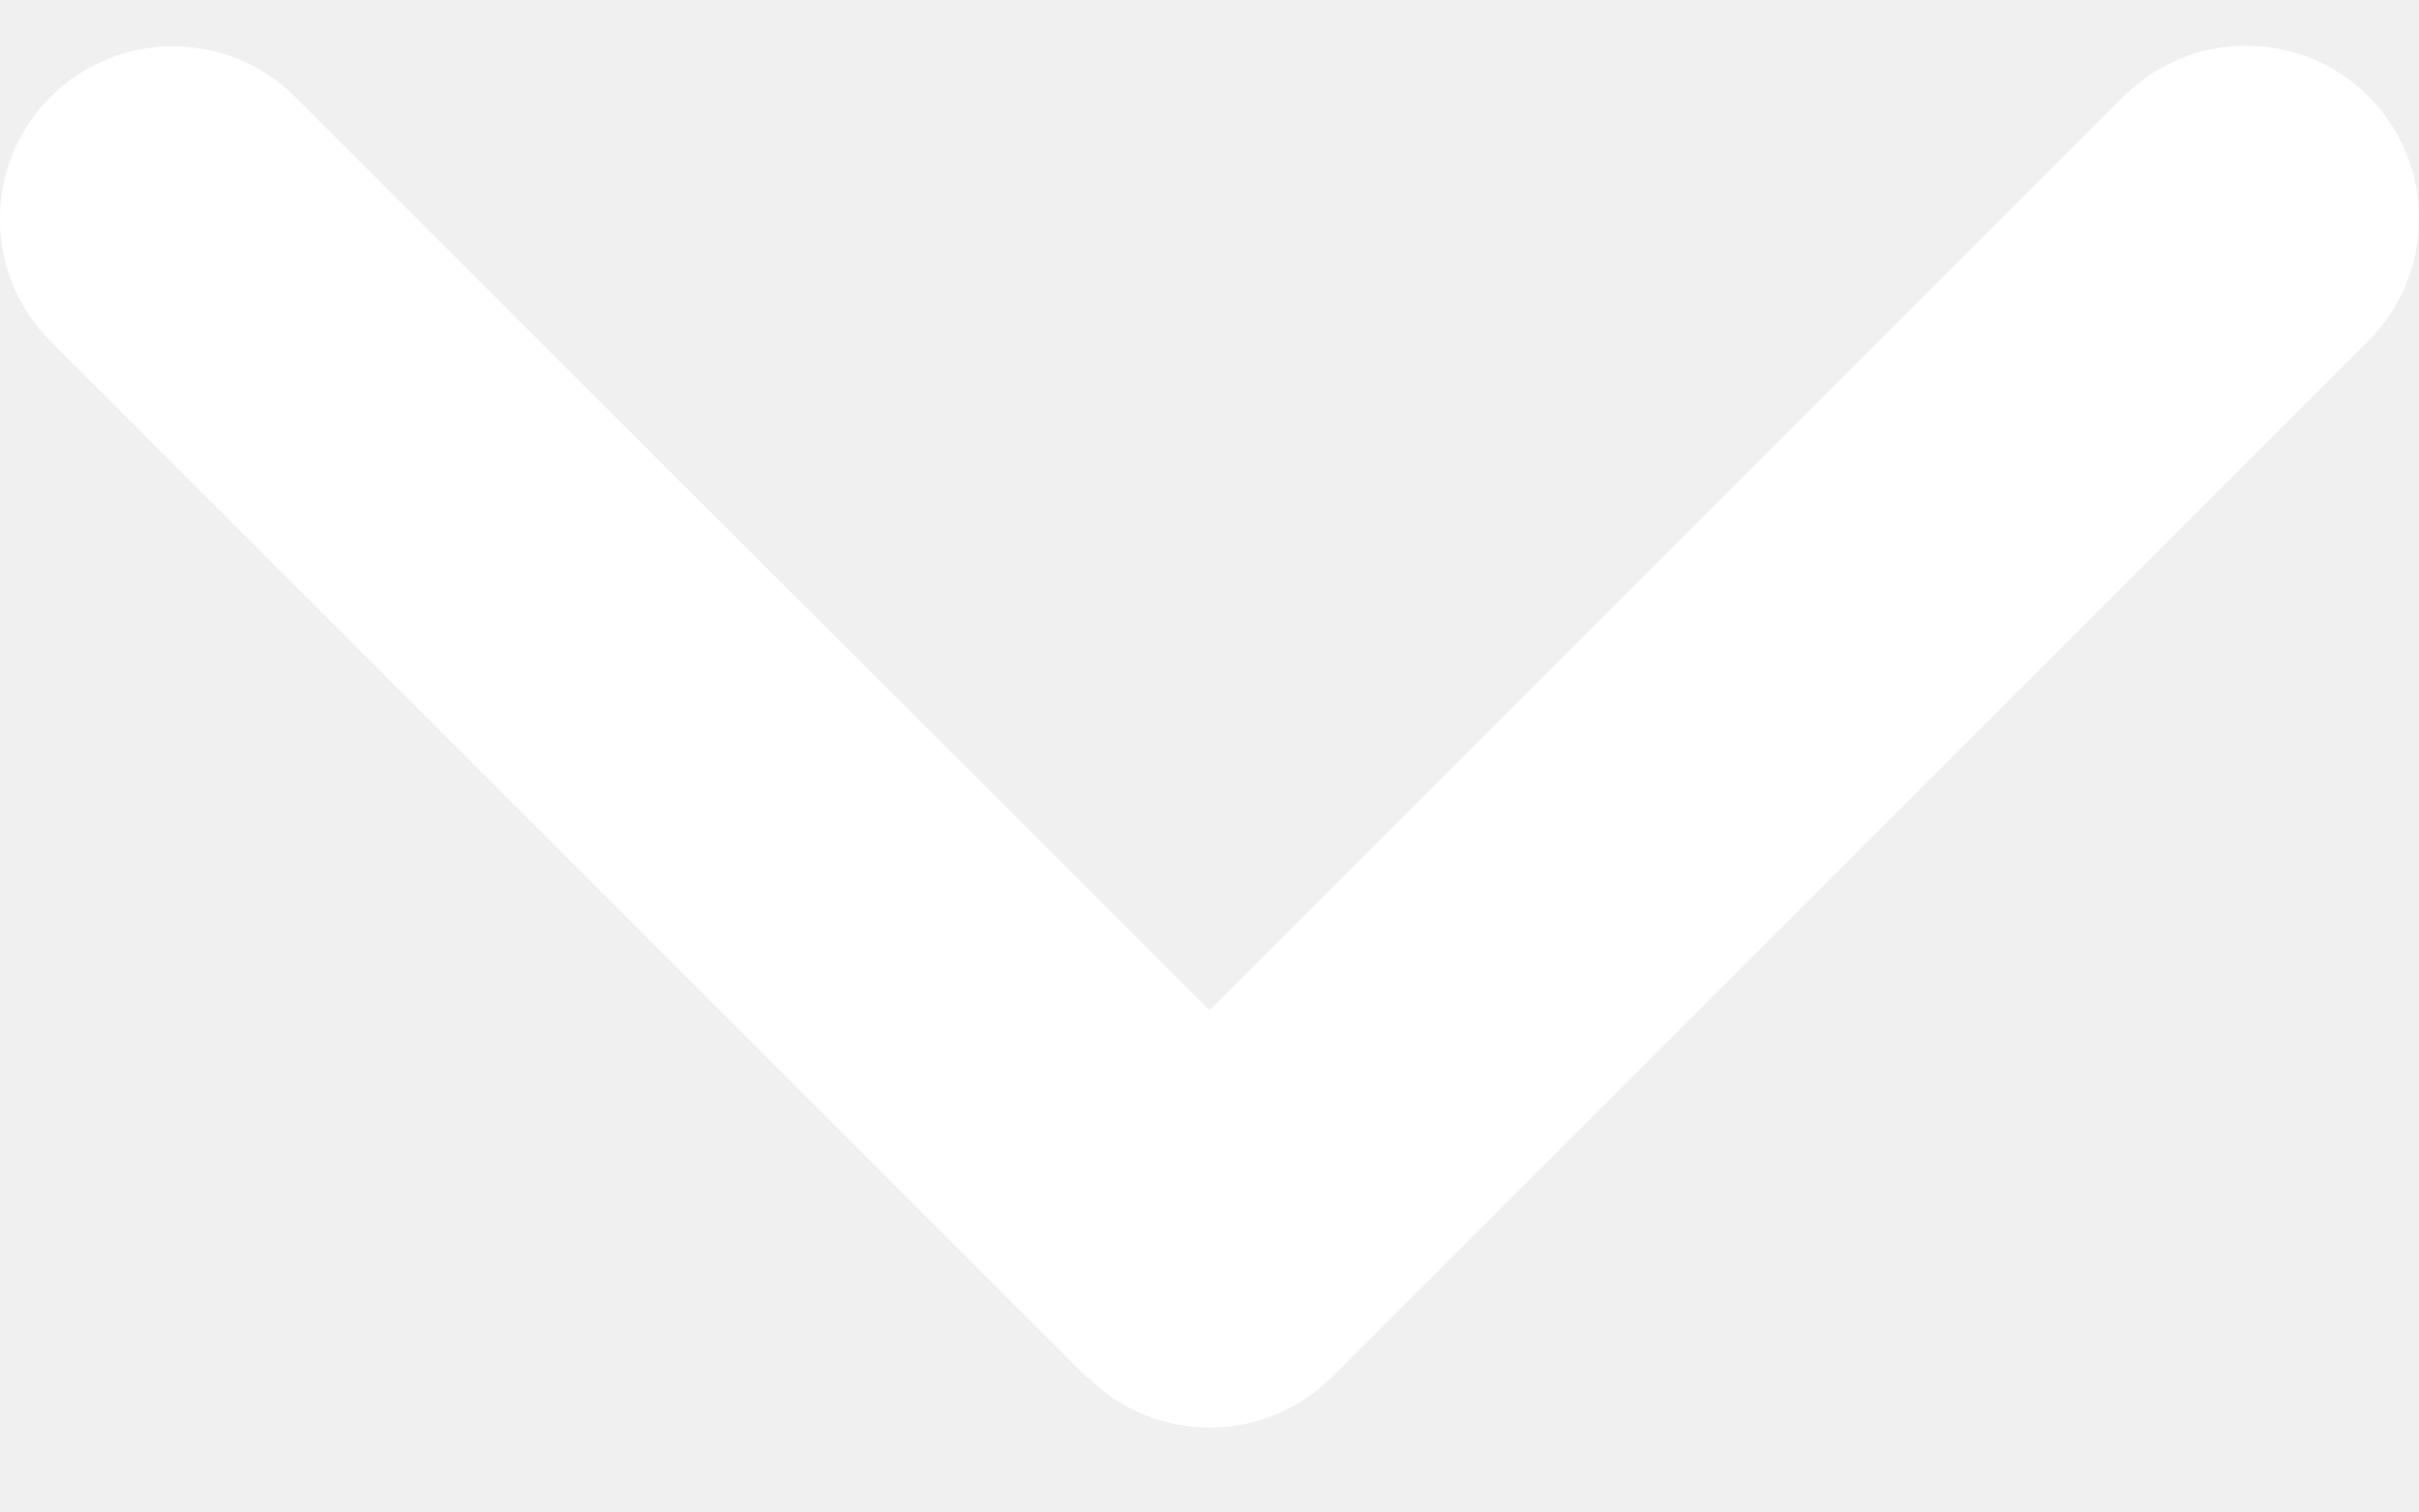
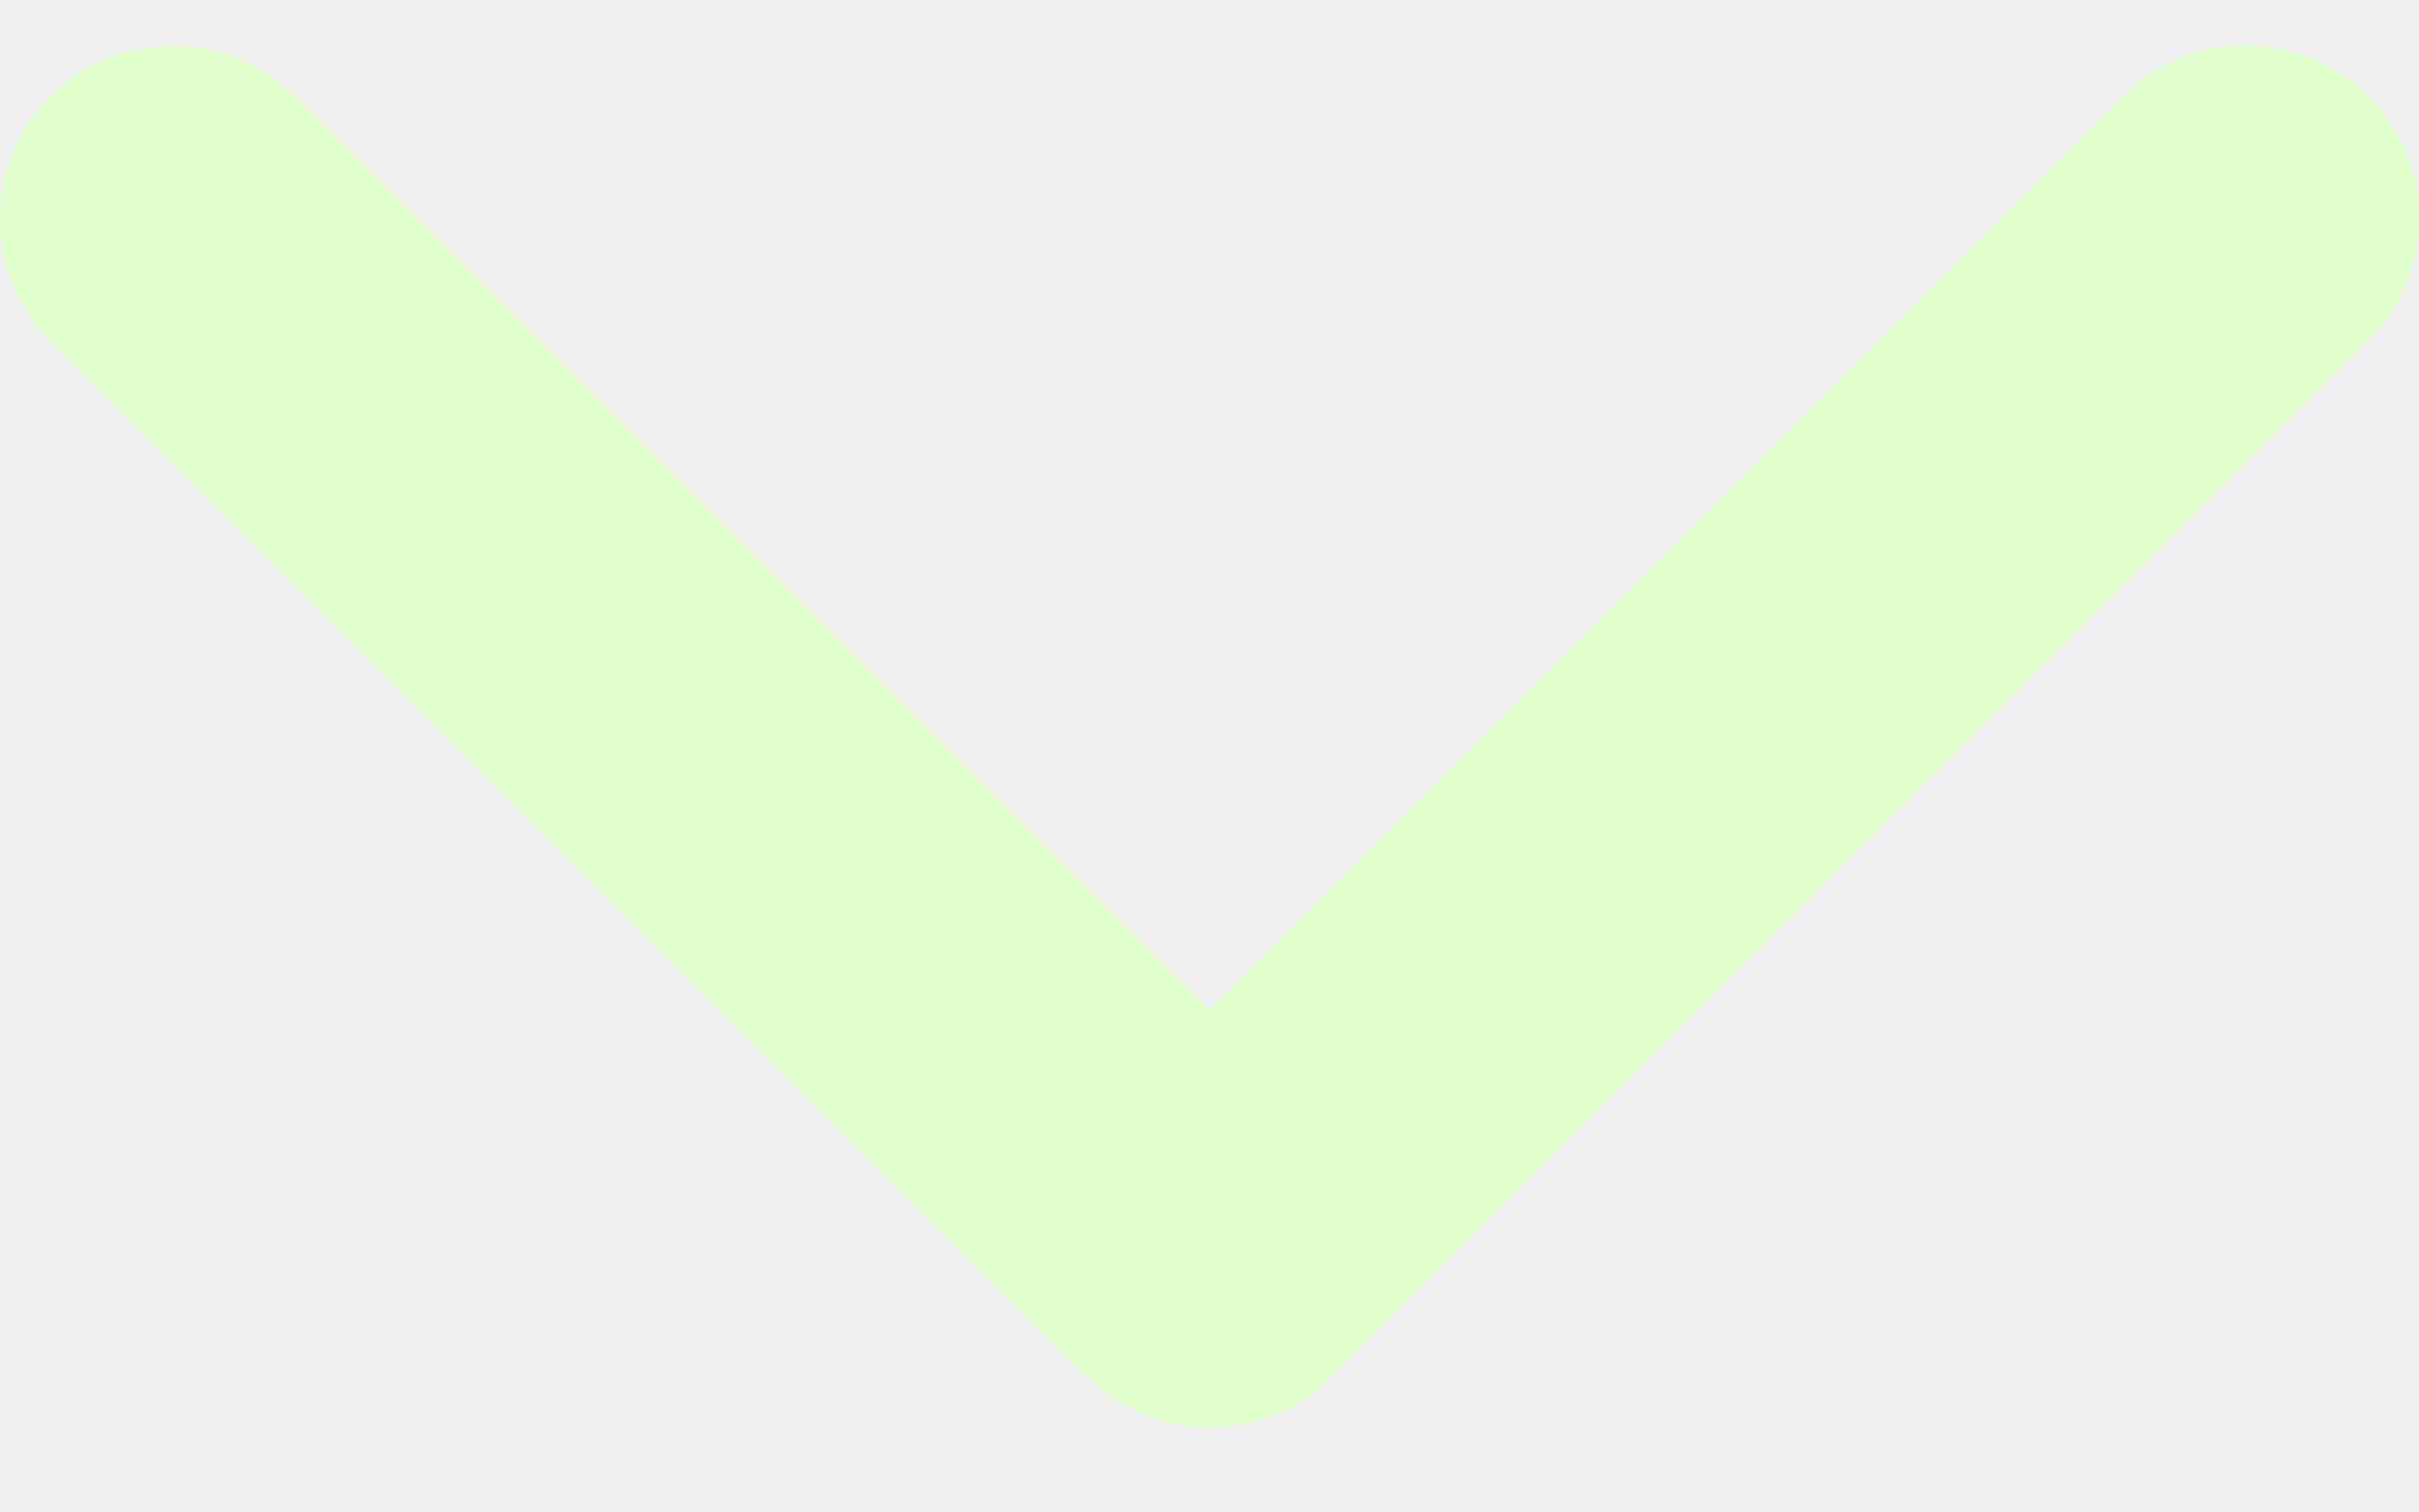
<svg xmlns="http://www.w3.org/2000/svg" width="16" height="10" viewBox="0 0 16 10" fill="none">
-   <path d="M7.193 9.11C7.639 9.556 8.364 9.556 8.81 9.11L15.665 2.255C16.112 1.808 16.112 1.084 15.665 0.637C15.219 0.191 14.494 0.191 14.048 0.637L8 6.685L1.952 0.641C1.506 0.195 0.781 0.195 0.335 0.641C-0.112 1.087 -0.112 1.812 0.335 2.258L7.19 9.113L7.193 9.11Z" fill="white" />
+   <path d="M7.193 9.11C7.639 9.556 8.364 9.556 8.81 9.11L15.665 2.255C16.112 1.808 16.112 1.084 15.665 0.637C15.219 0.191 14.494 0.191 14.048 0.637L8 6.685L1.952 0.641C1.506 0.195 0.781 0.195 0.335 0.641C-0.112 1.087 -0.112 1.812 0.335 2.258L7.19 9.113L7.193 9.11Z" fill="#e0ffcd" />
</svg>
